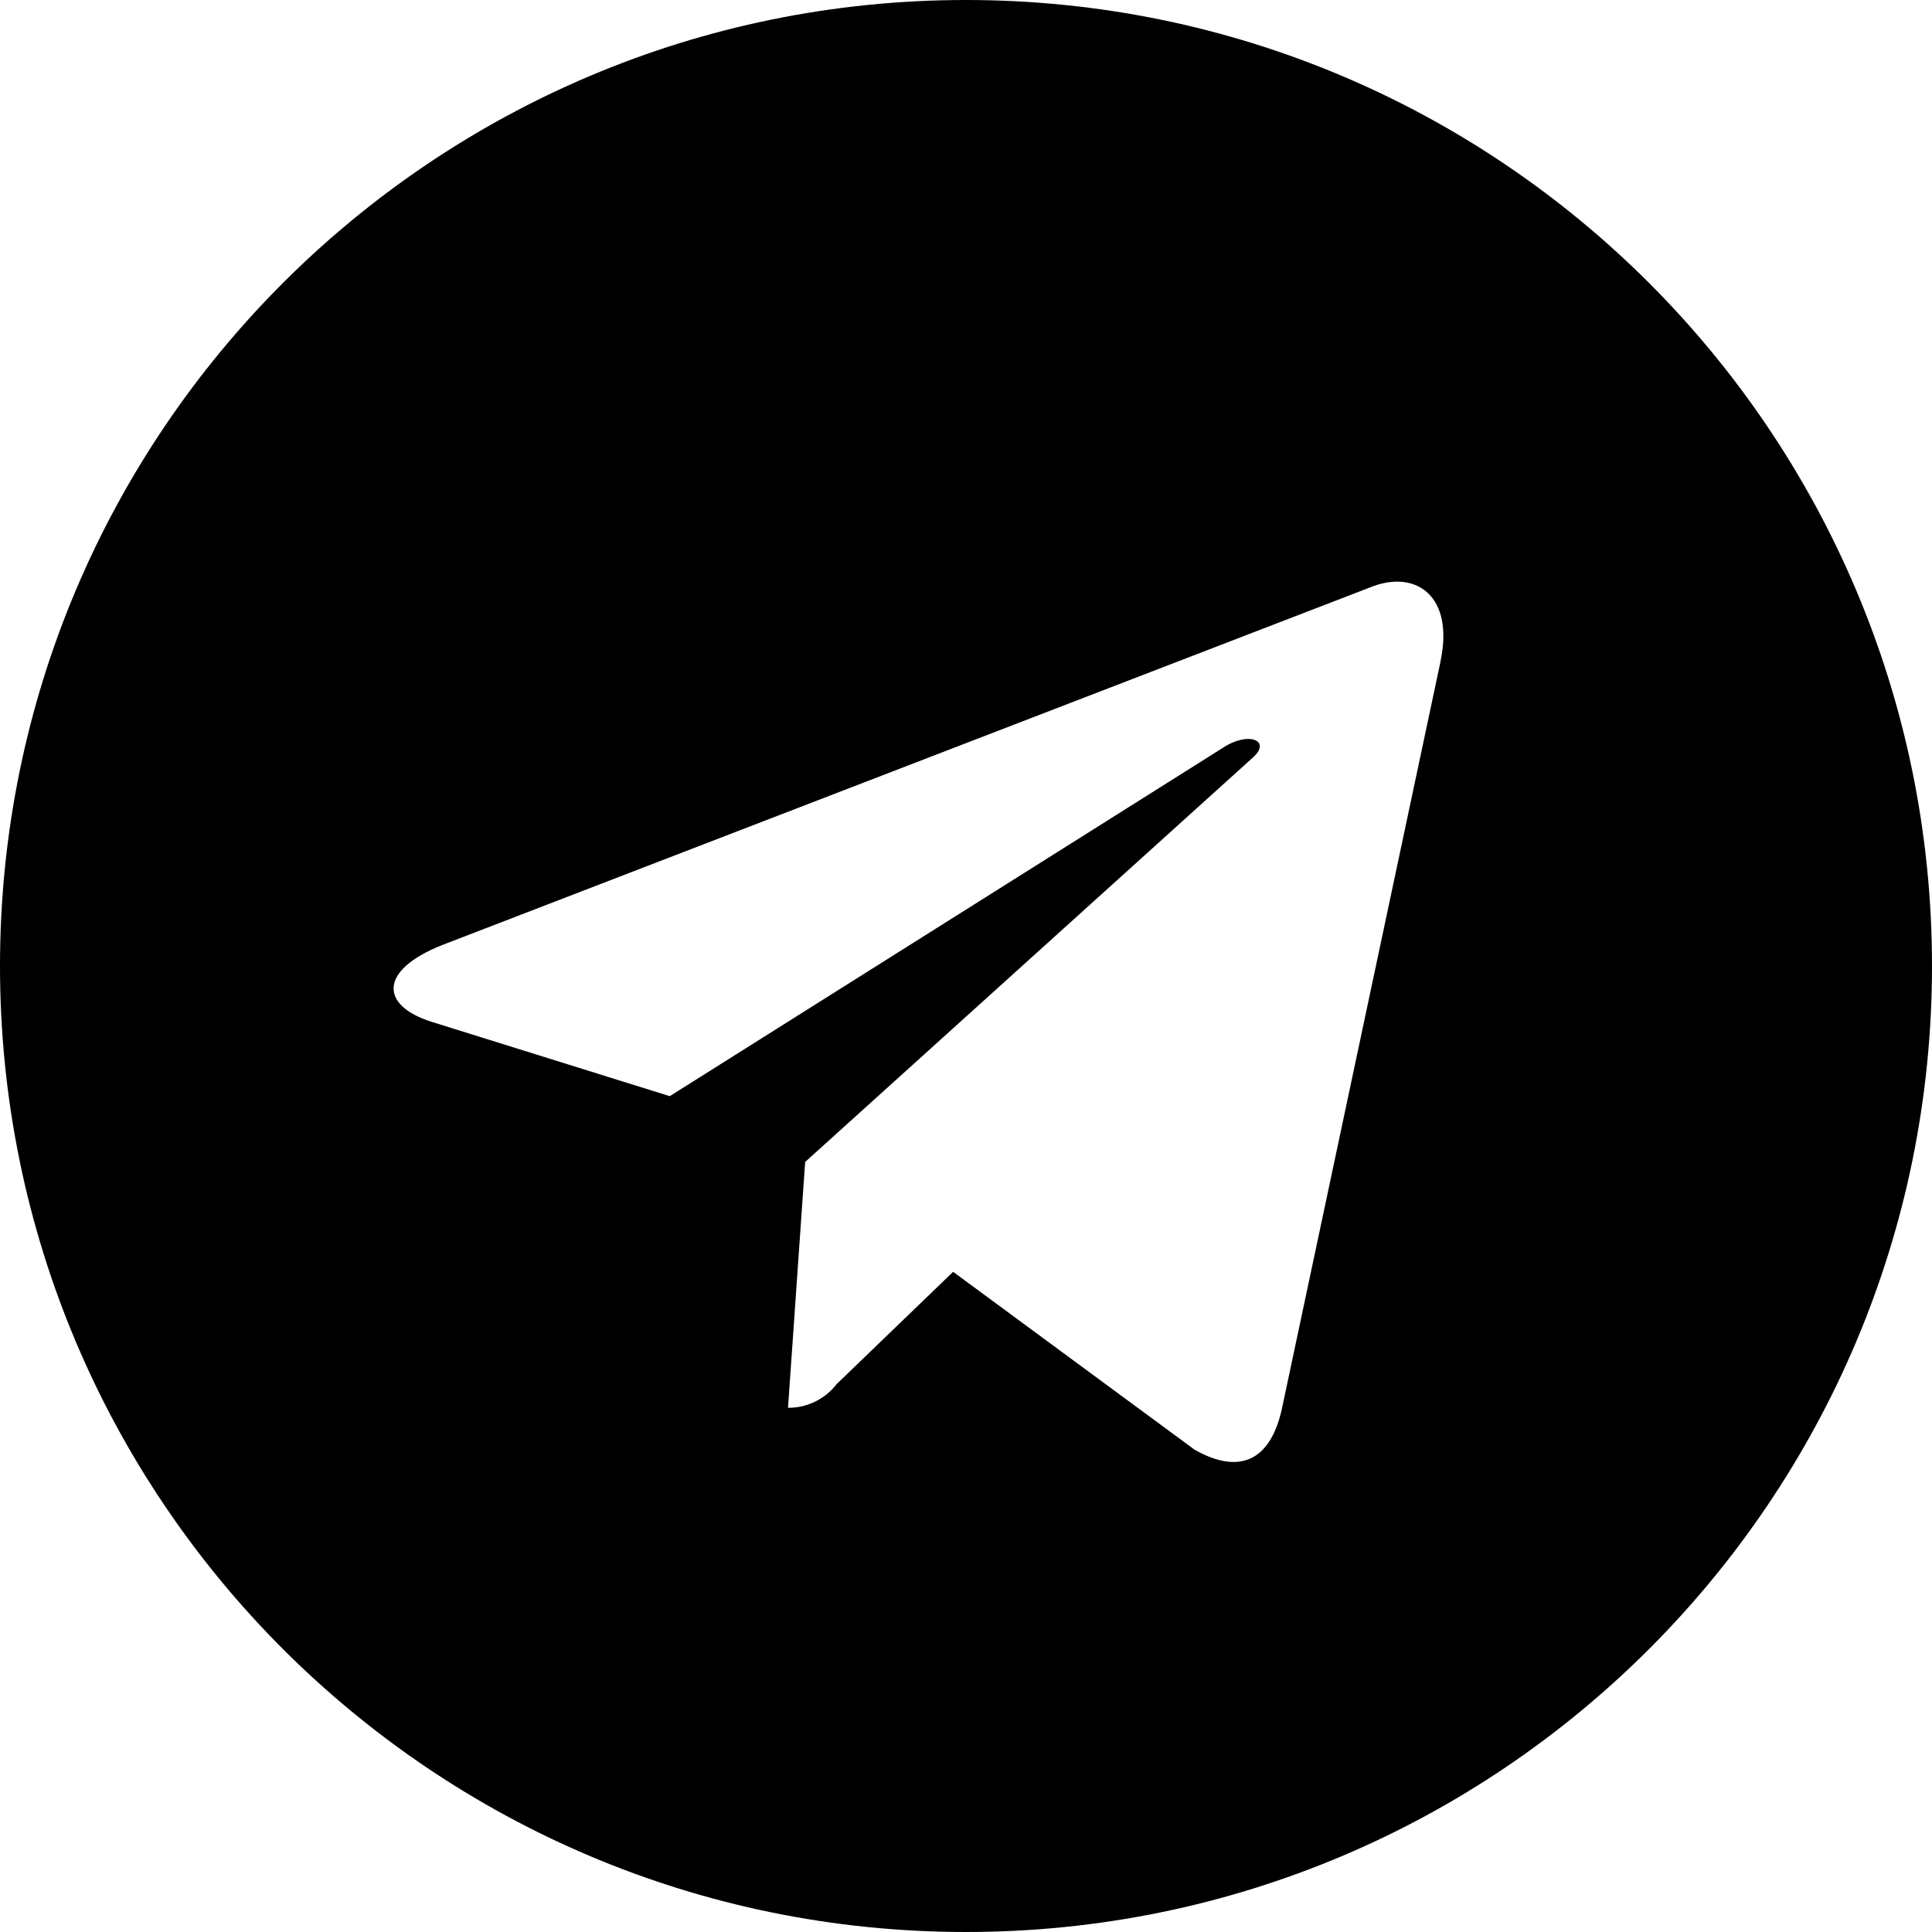
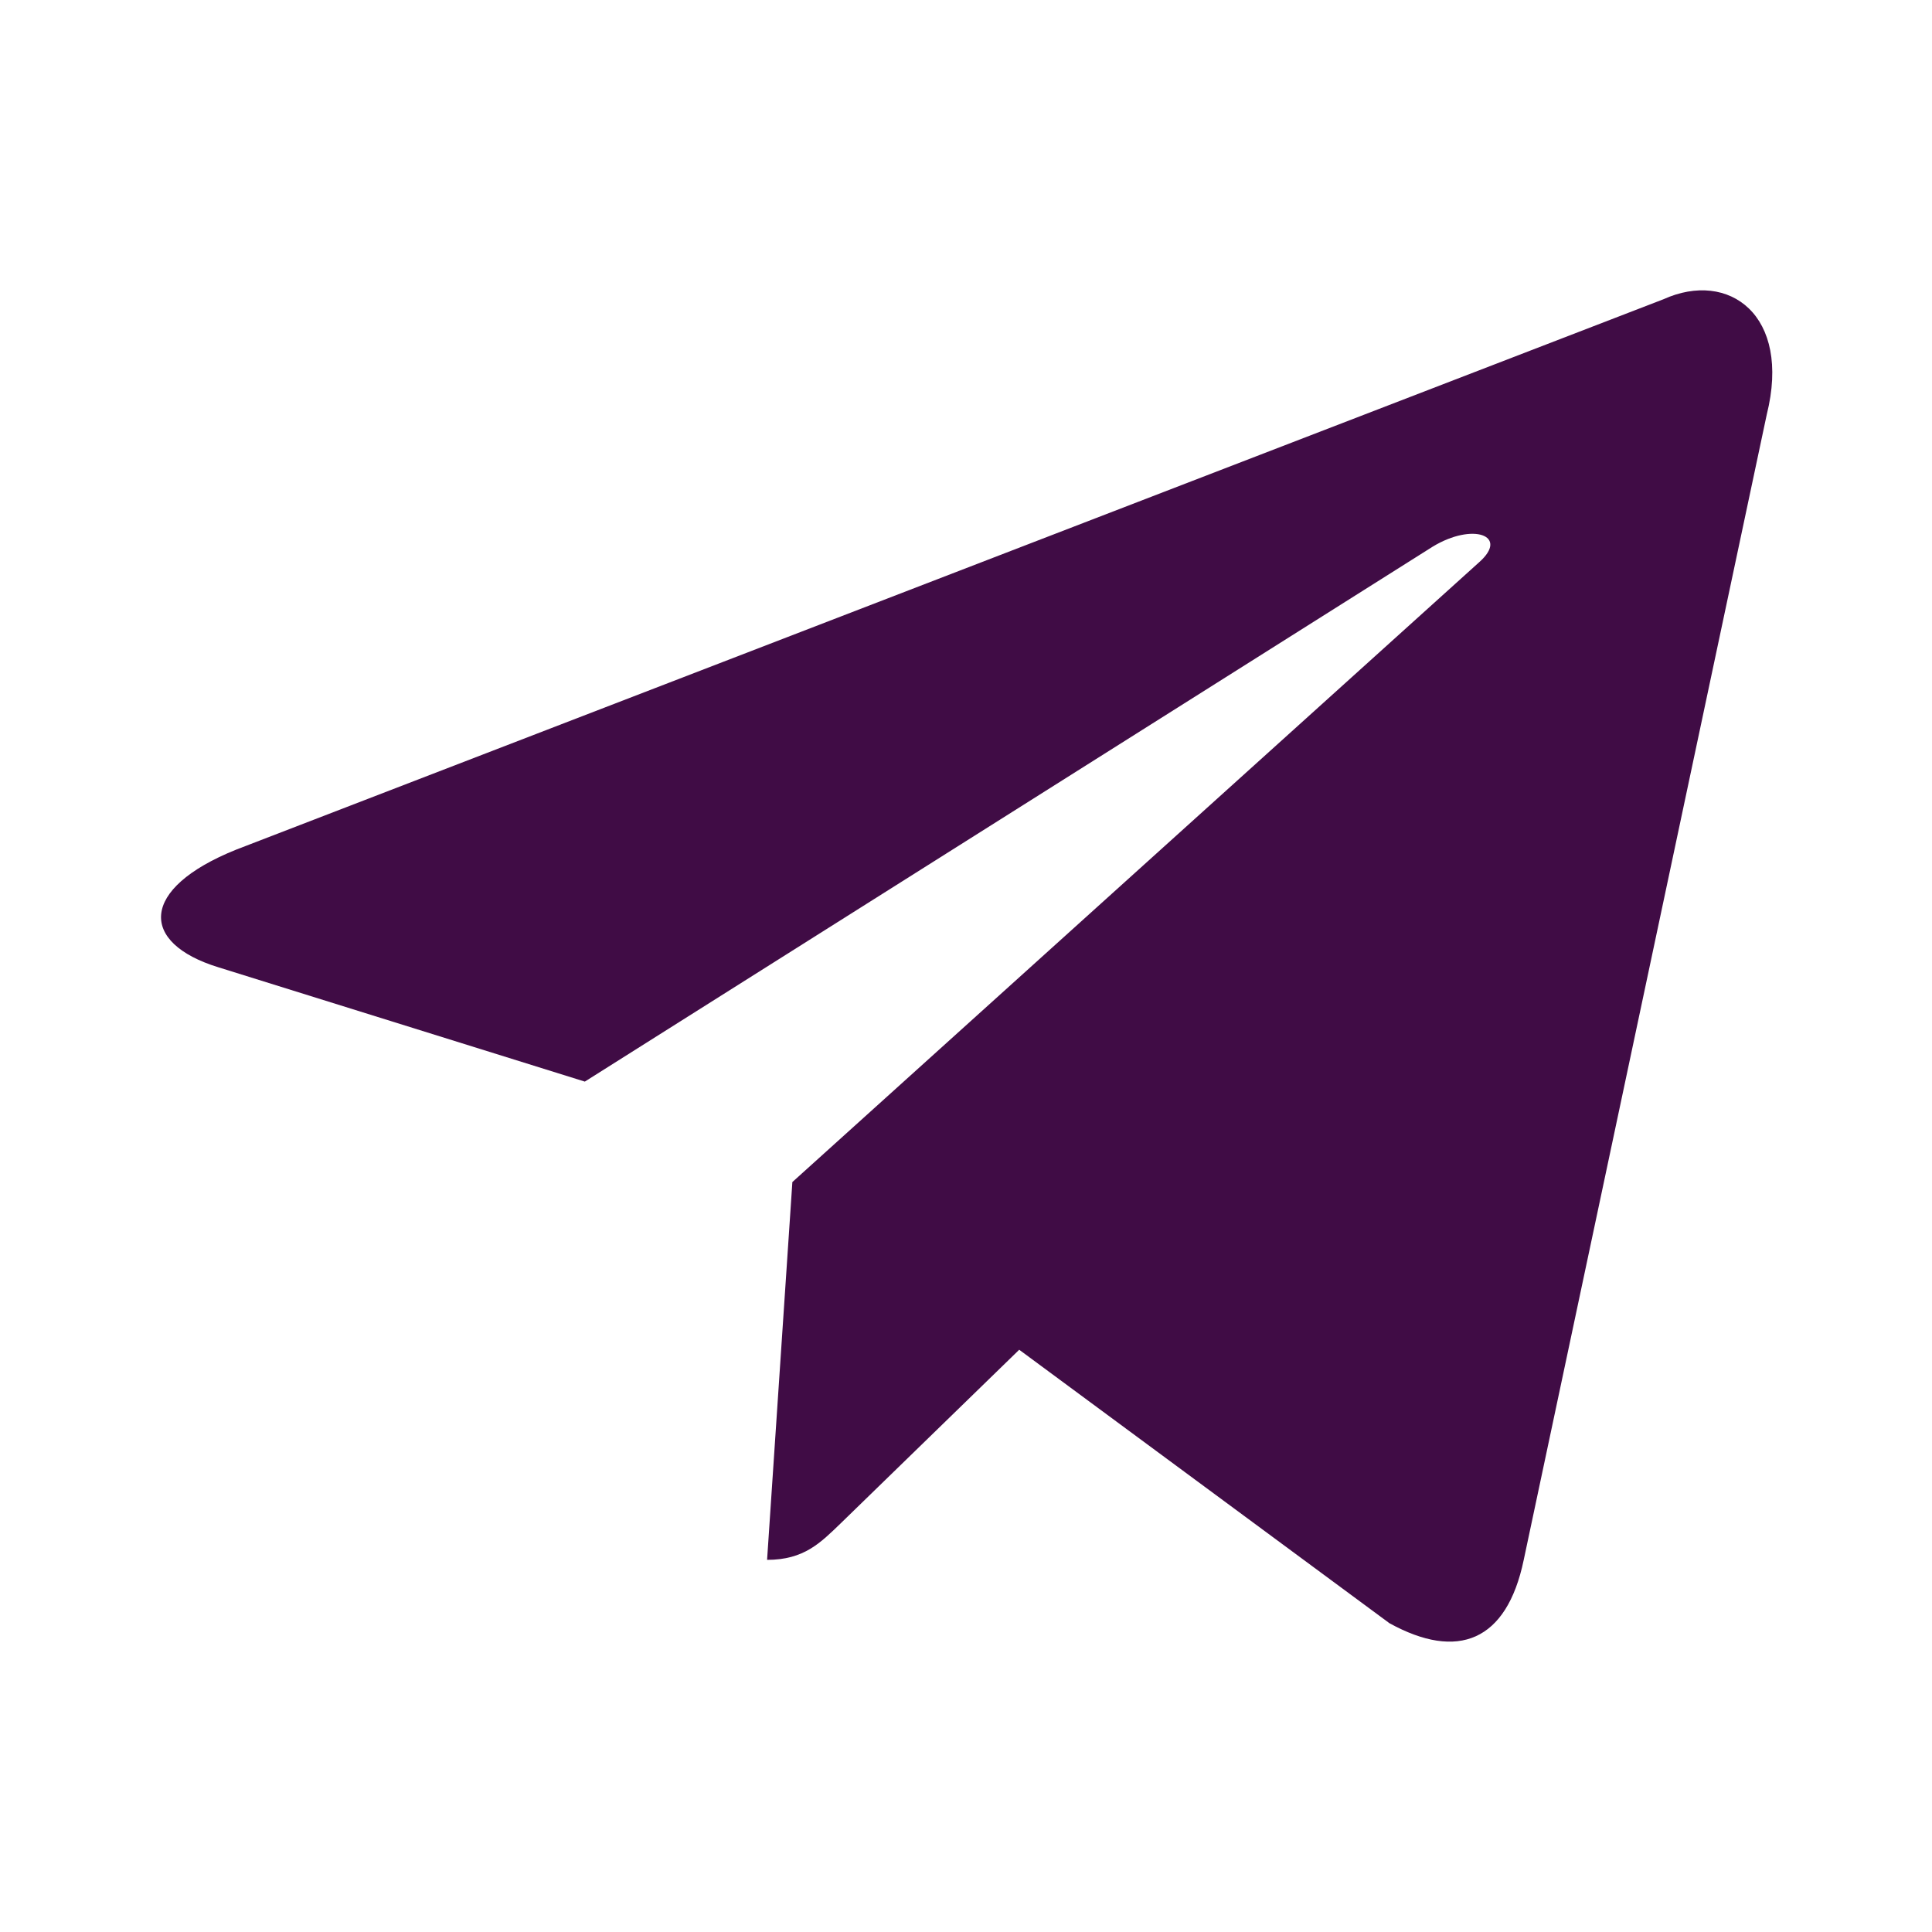
- <svg xmlns="http://www.w3.org/2000/svg" fill="#000000" width="800px" height="800px" viewBox="0 0 24 24">
-   <path d="m12 0c-6.627 0-12 5.373-12 12s5.373 12 12 12 12-5.373 12-12c0-6.627-5.373-12-12-12zm5.894 8.221-1.97 9.28c-.145.658-.537.818-1.084.508l-3-2.21-1.446 1.394c-.14.18-.357.295-.6.295-.002 0-.003 0-.005 0l.213-3.054 5.56-5.022c.24-.213-.054-.334-.373-.121l-6.869 4.326-2.96-.924c-.64-.203-.658-.64.135-.954l11.566-4.458c.538-.196 1.006.128.832.941z" />
+ <svg xmlns="http://www.w3.org/2000/svg" fill="#400c45" width="800px" height="800px" viewBox="0 0 24 24">
+   <g id="SVGRepo_bgCarrier" stroke-width="0" />
+   <g id="SVGRepo_tracerCarrier" stroke-linecap="round" stroke-linejoin="round" />
+   <g id="SVGRepo_iconCarrier">
+     <path d="m20.665 3.717-17.73 6.837c-1.21.486-1.203 1.161-.222 1.462l4.552 1.42 10.532-6.645c.498-.303.953-.14.579.192l-8.533 7.701h-.002l.002.001-.314 4.692c.46 0 .663-.211.921-.46l2.211-2.15 4.599 3.397c.848.467 1.457.227 1.668-.785l3.019-14.228c.309-1.239-.473-1.8-1.282-1.434z" />
+   </g>
</svg>
